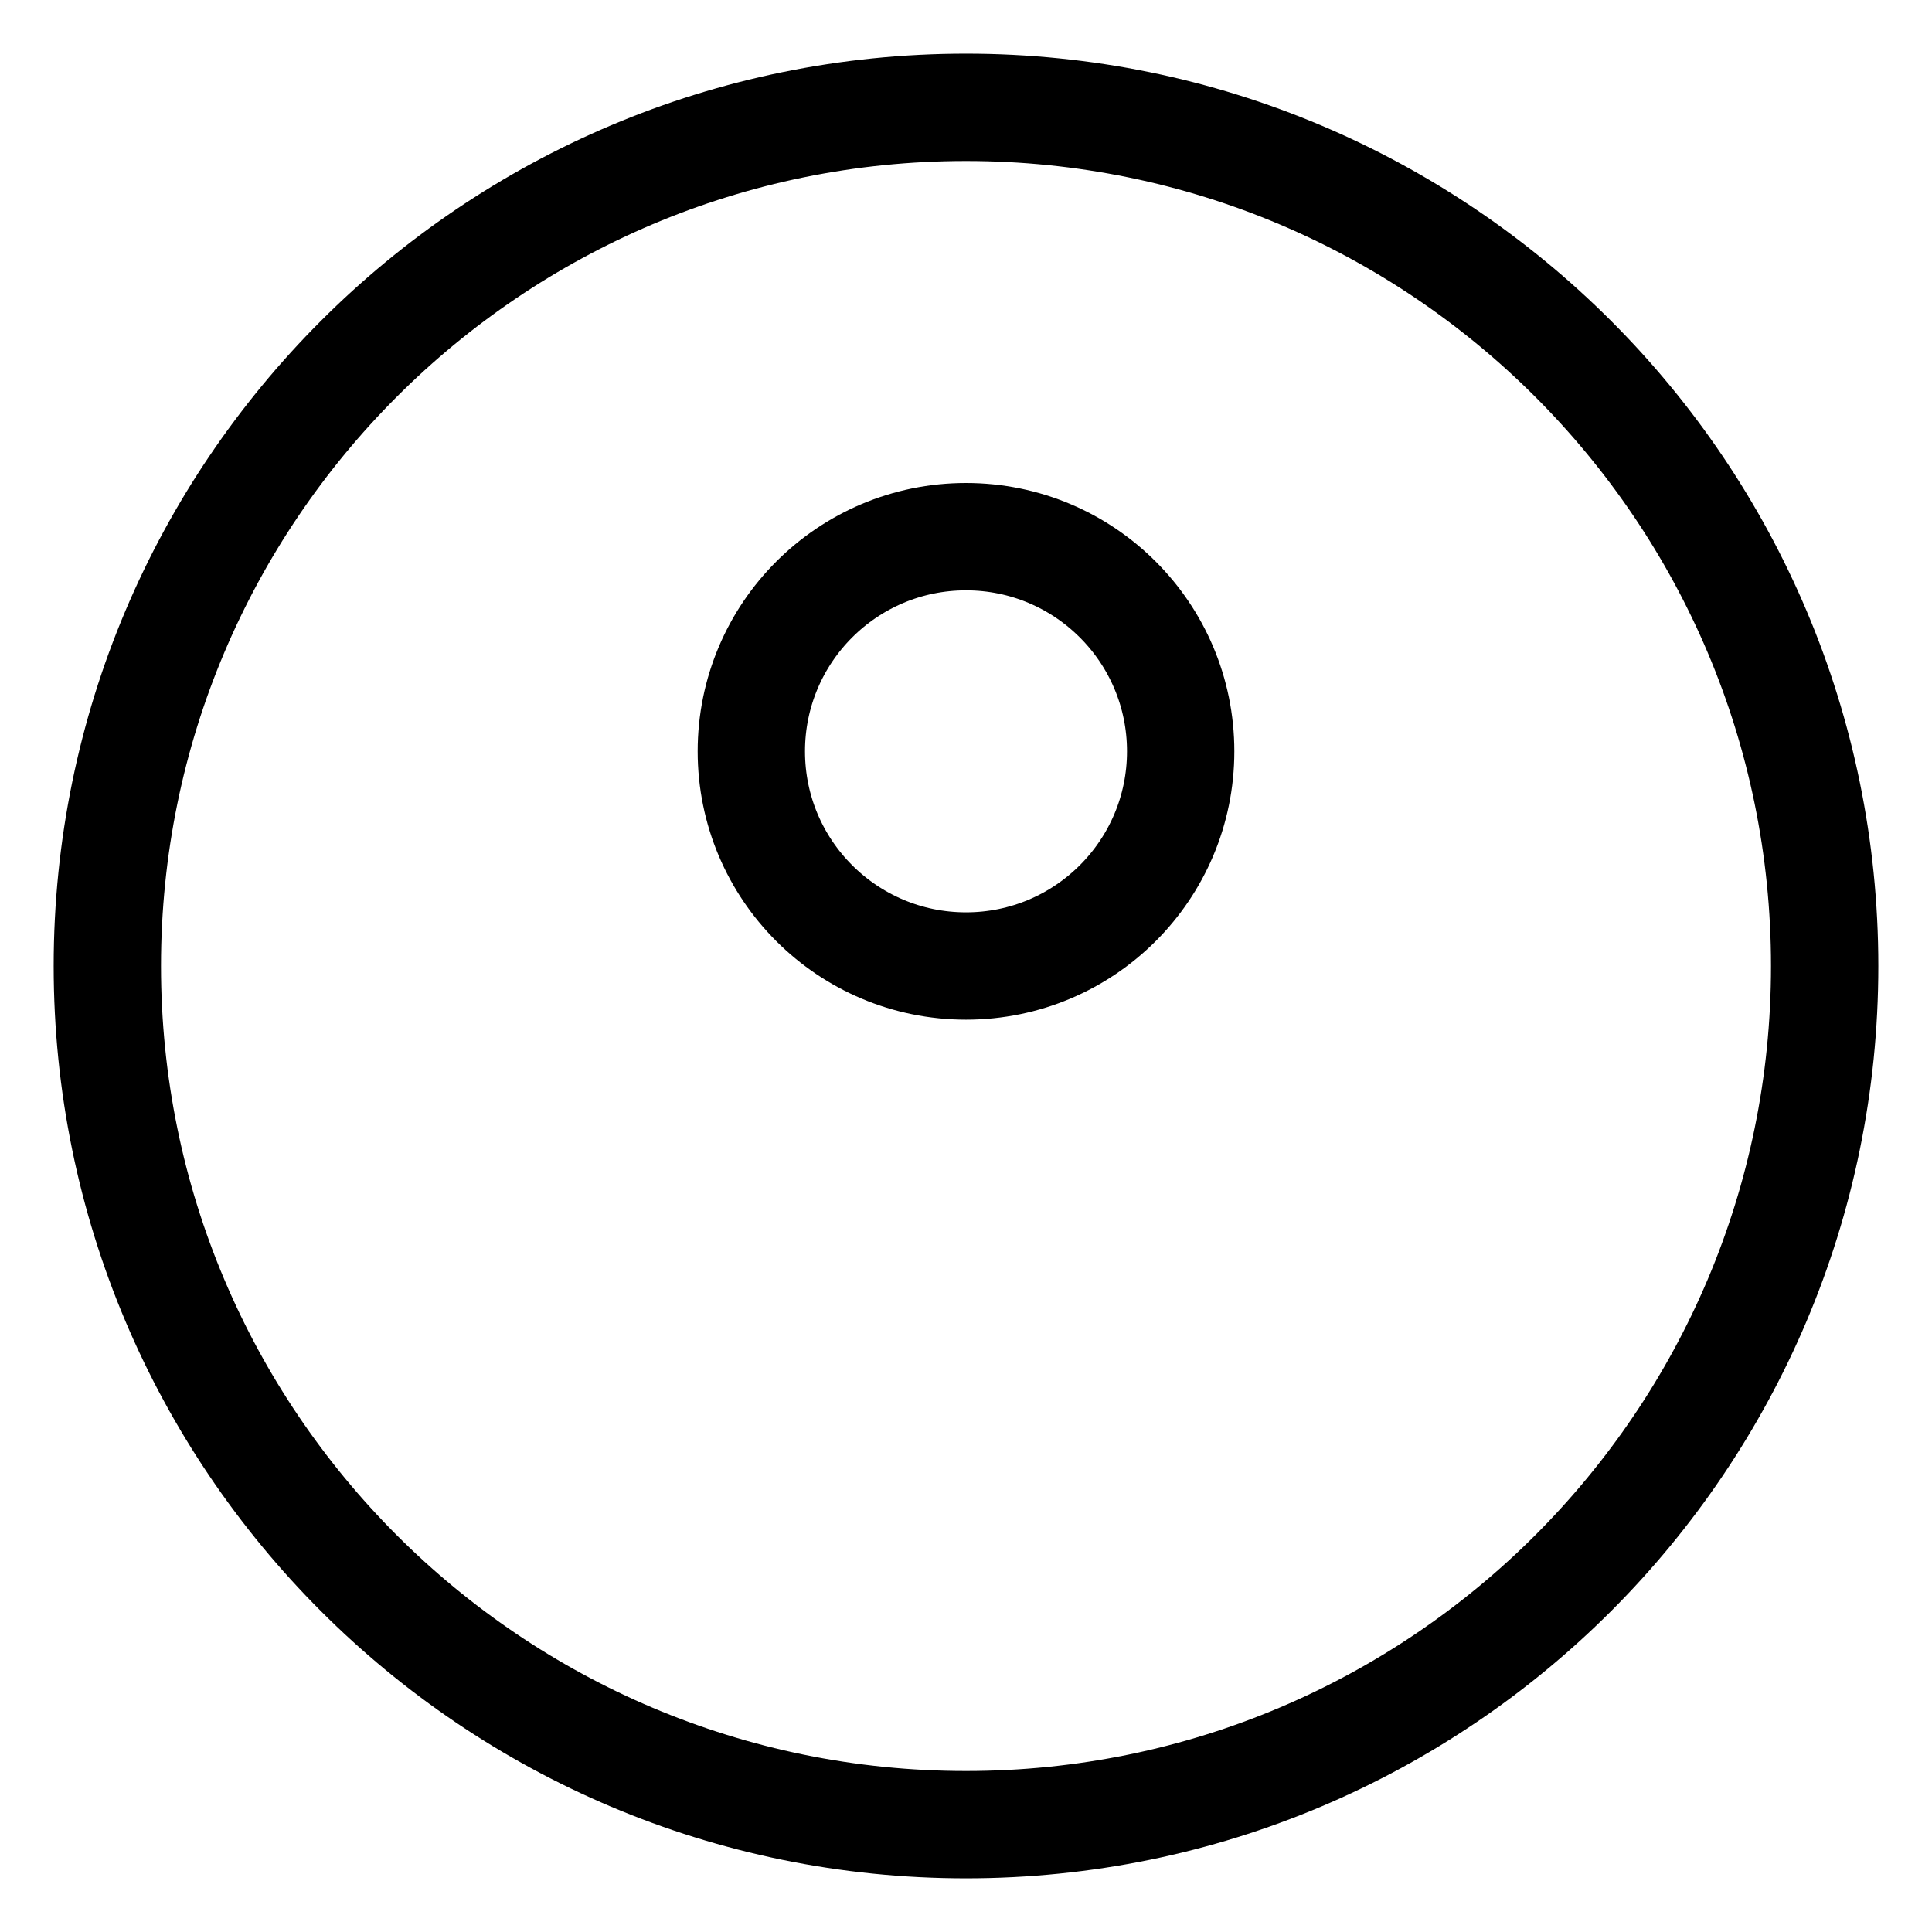
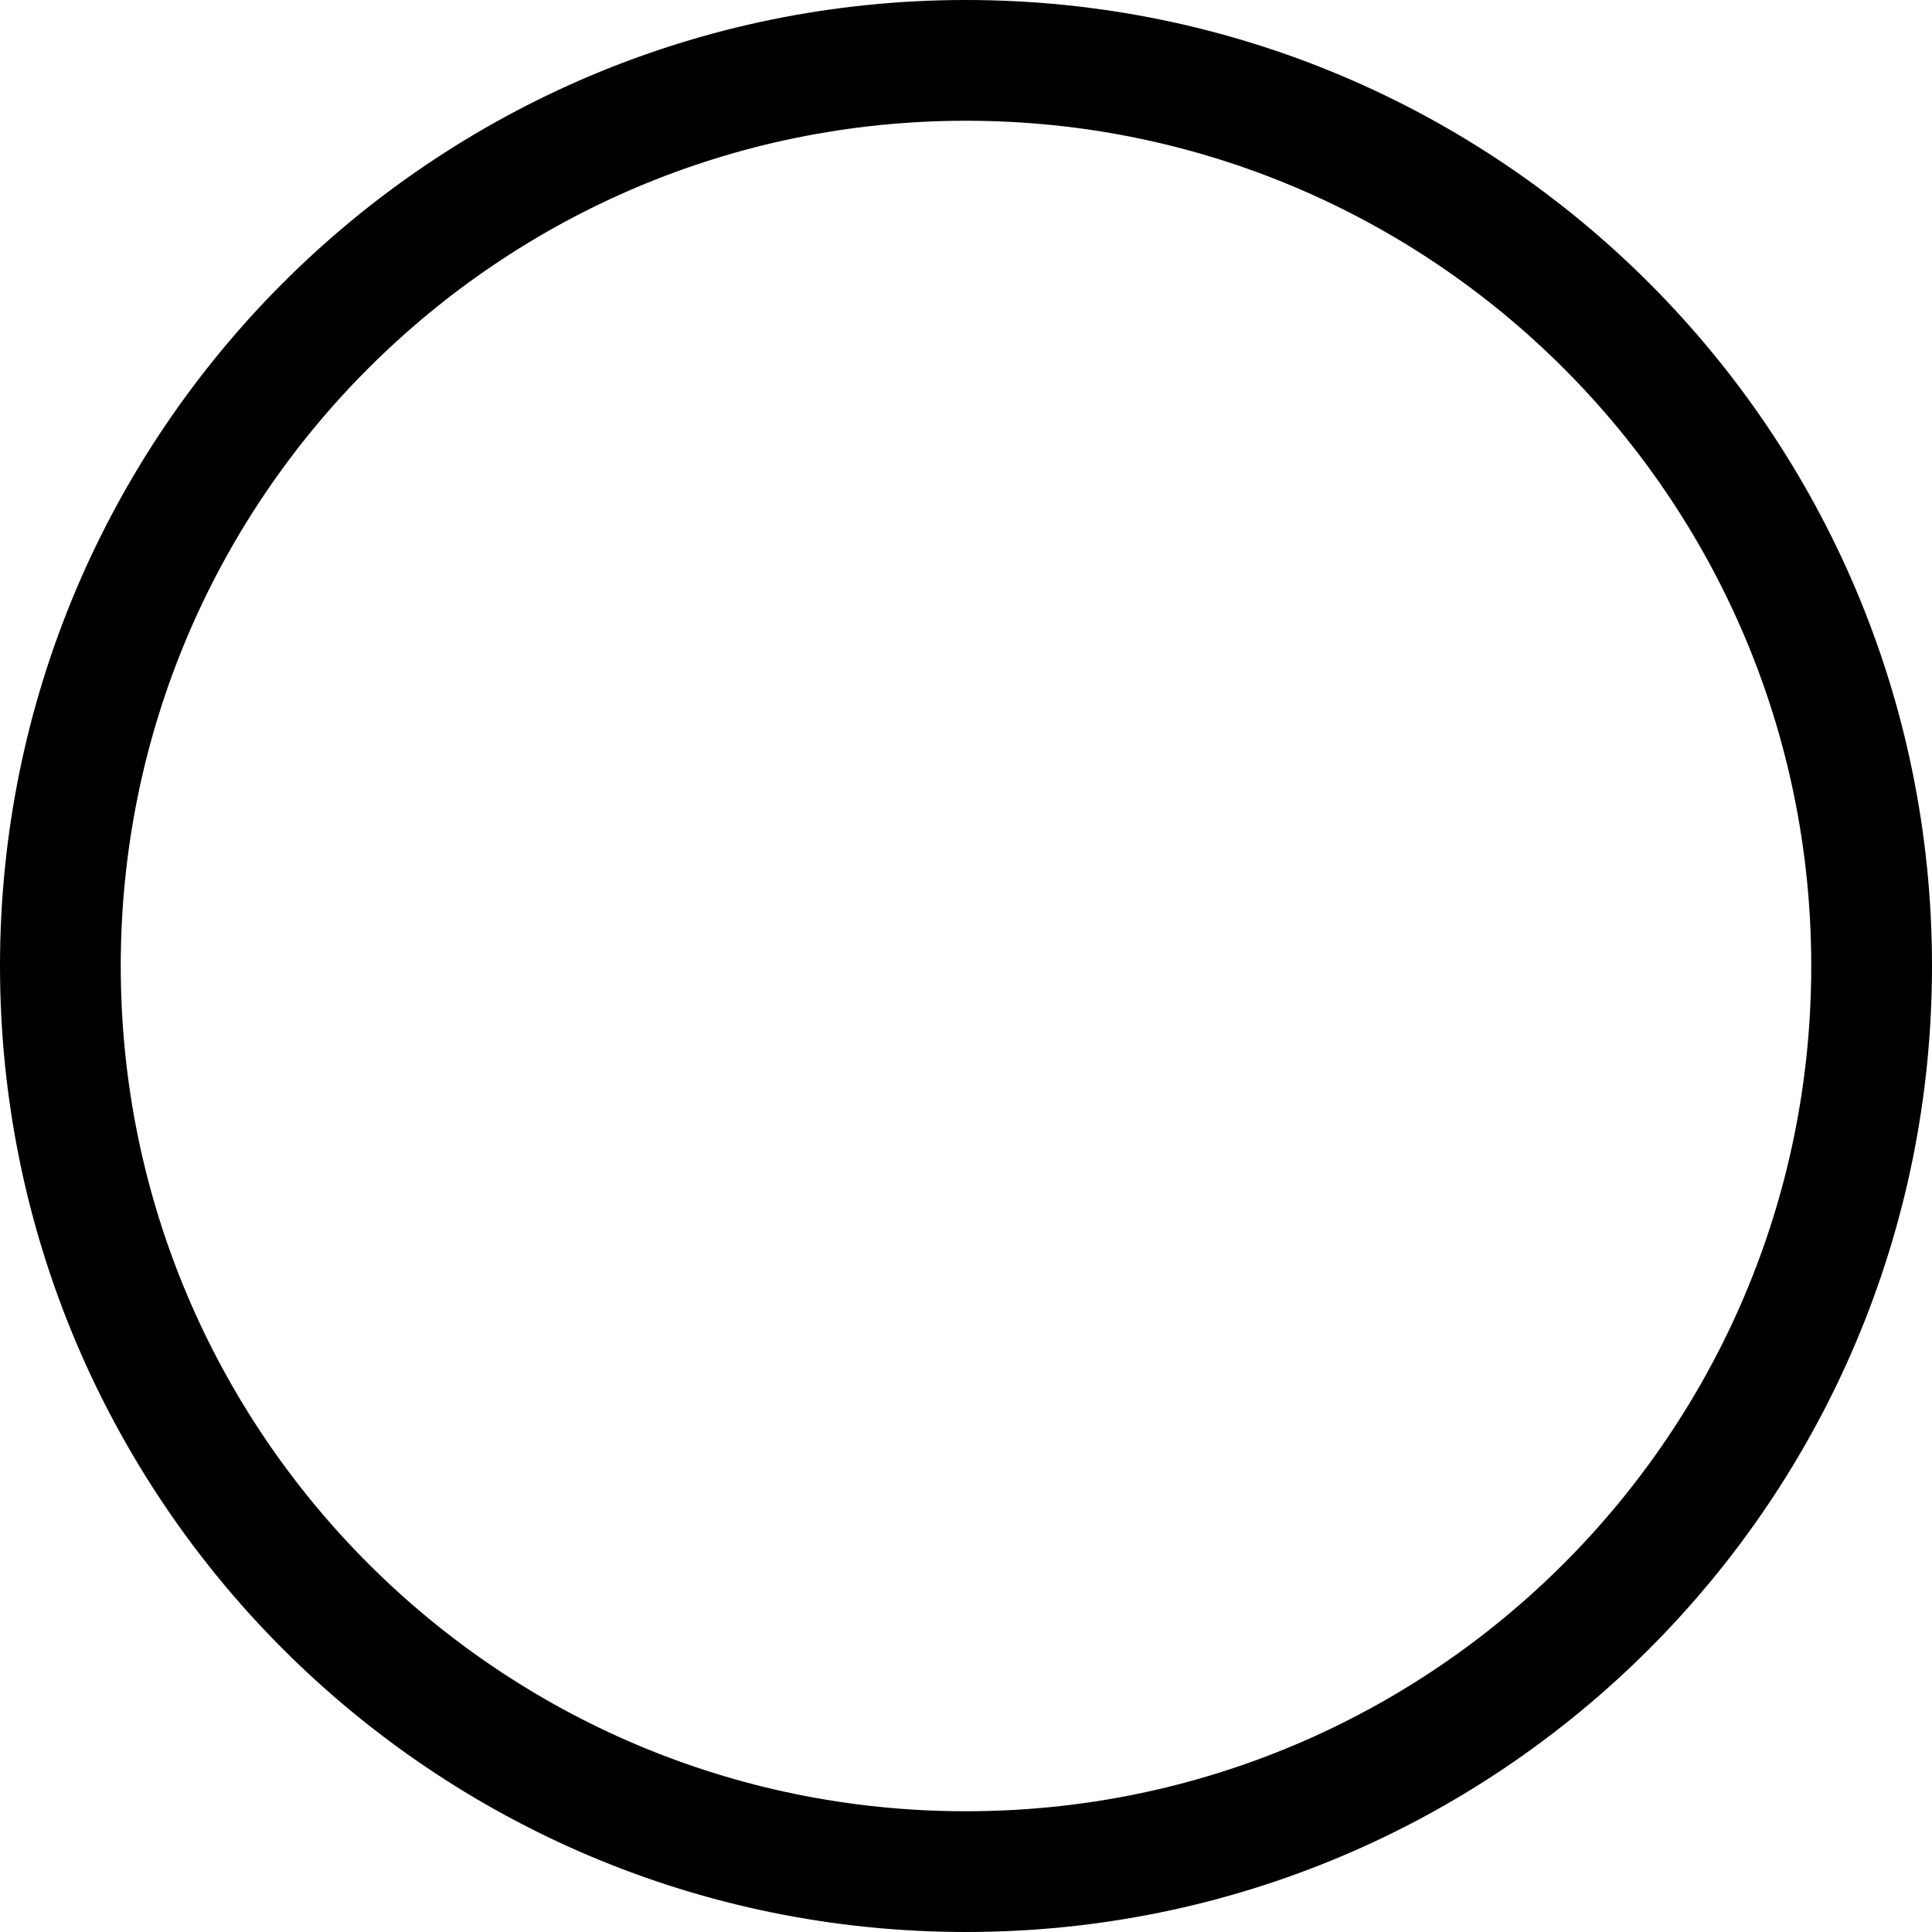
- <svg xmlns="http://www.w3.org/2000/svg" width="18" height="18" viewBox="0 0 18 18" fill="none">
-   <path d="M17 9C17 13.418 13.418 17 9 17C4.582 17 1 13.418 1 9C1 4.582 4.582 1 9 1C13.418 1 17 4.582 17 9Z" stroke="black" stroke-linecap="round" stroke-linejoin="round" />
-   <path d="M7 7C7 8.105 7.895 9 9 9C10.105 9 11 8.105 11 7C11 5.895 10.105 5 9 5C7.895 5 7 5.895 7 7Z" stroke="black" stroke-linecap="round" stroke-linejoin="round" />
+ <svg xmlns="http://www.w3.org/2000/svg" width="16" height="16" viewBox="0 0 16 16" fill="none">
+   <path d="M15.5 8C15.5 12.142 12.142 15.5 8 15.5C3.858 15.5 0.5 12.142 0.5 8C0.5 3.858 3.858 0.5 8 0.5C12.142 0.5 15.5 3.858 15.5 8Z" stroke="black" stroke-linecap="round" stroke-linejoin="round" />
</svg>
